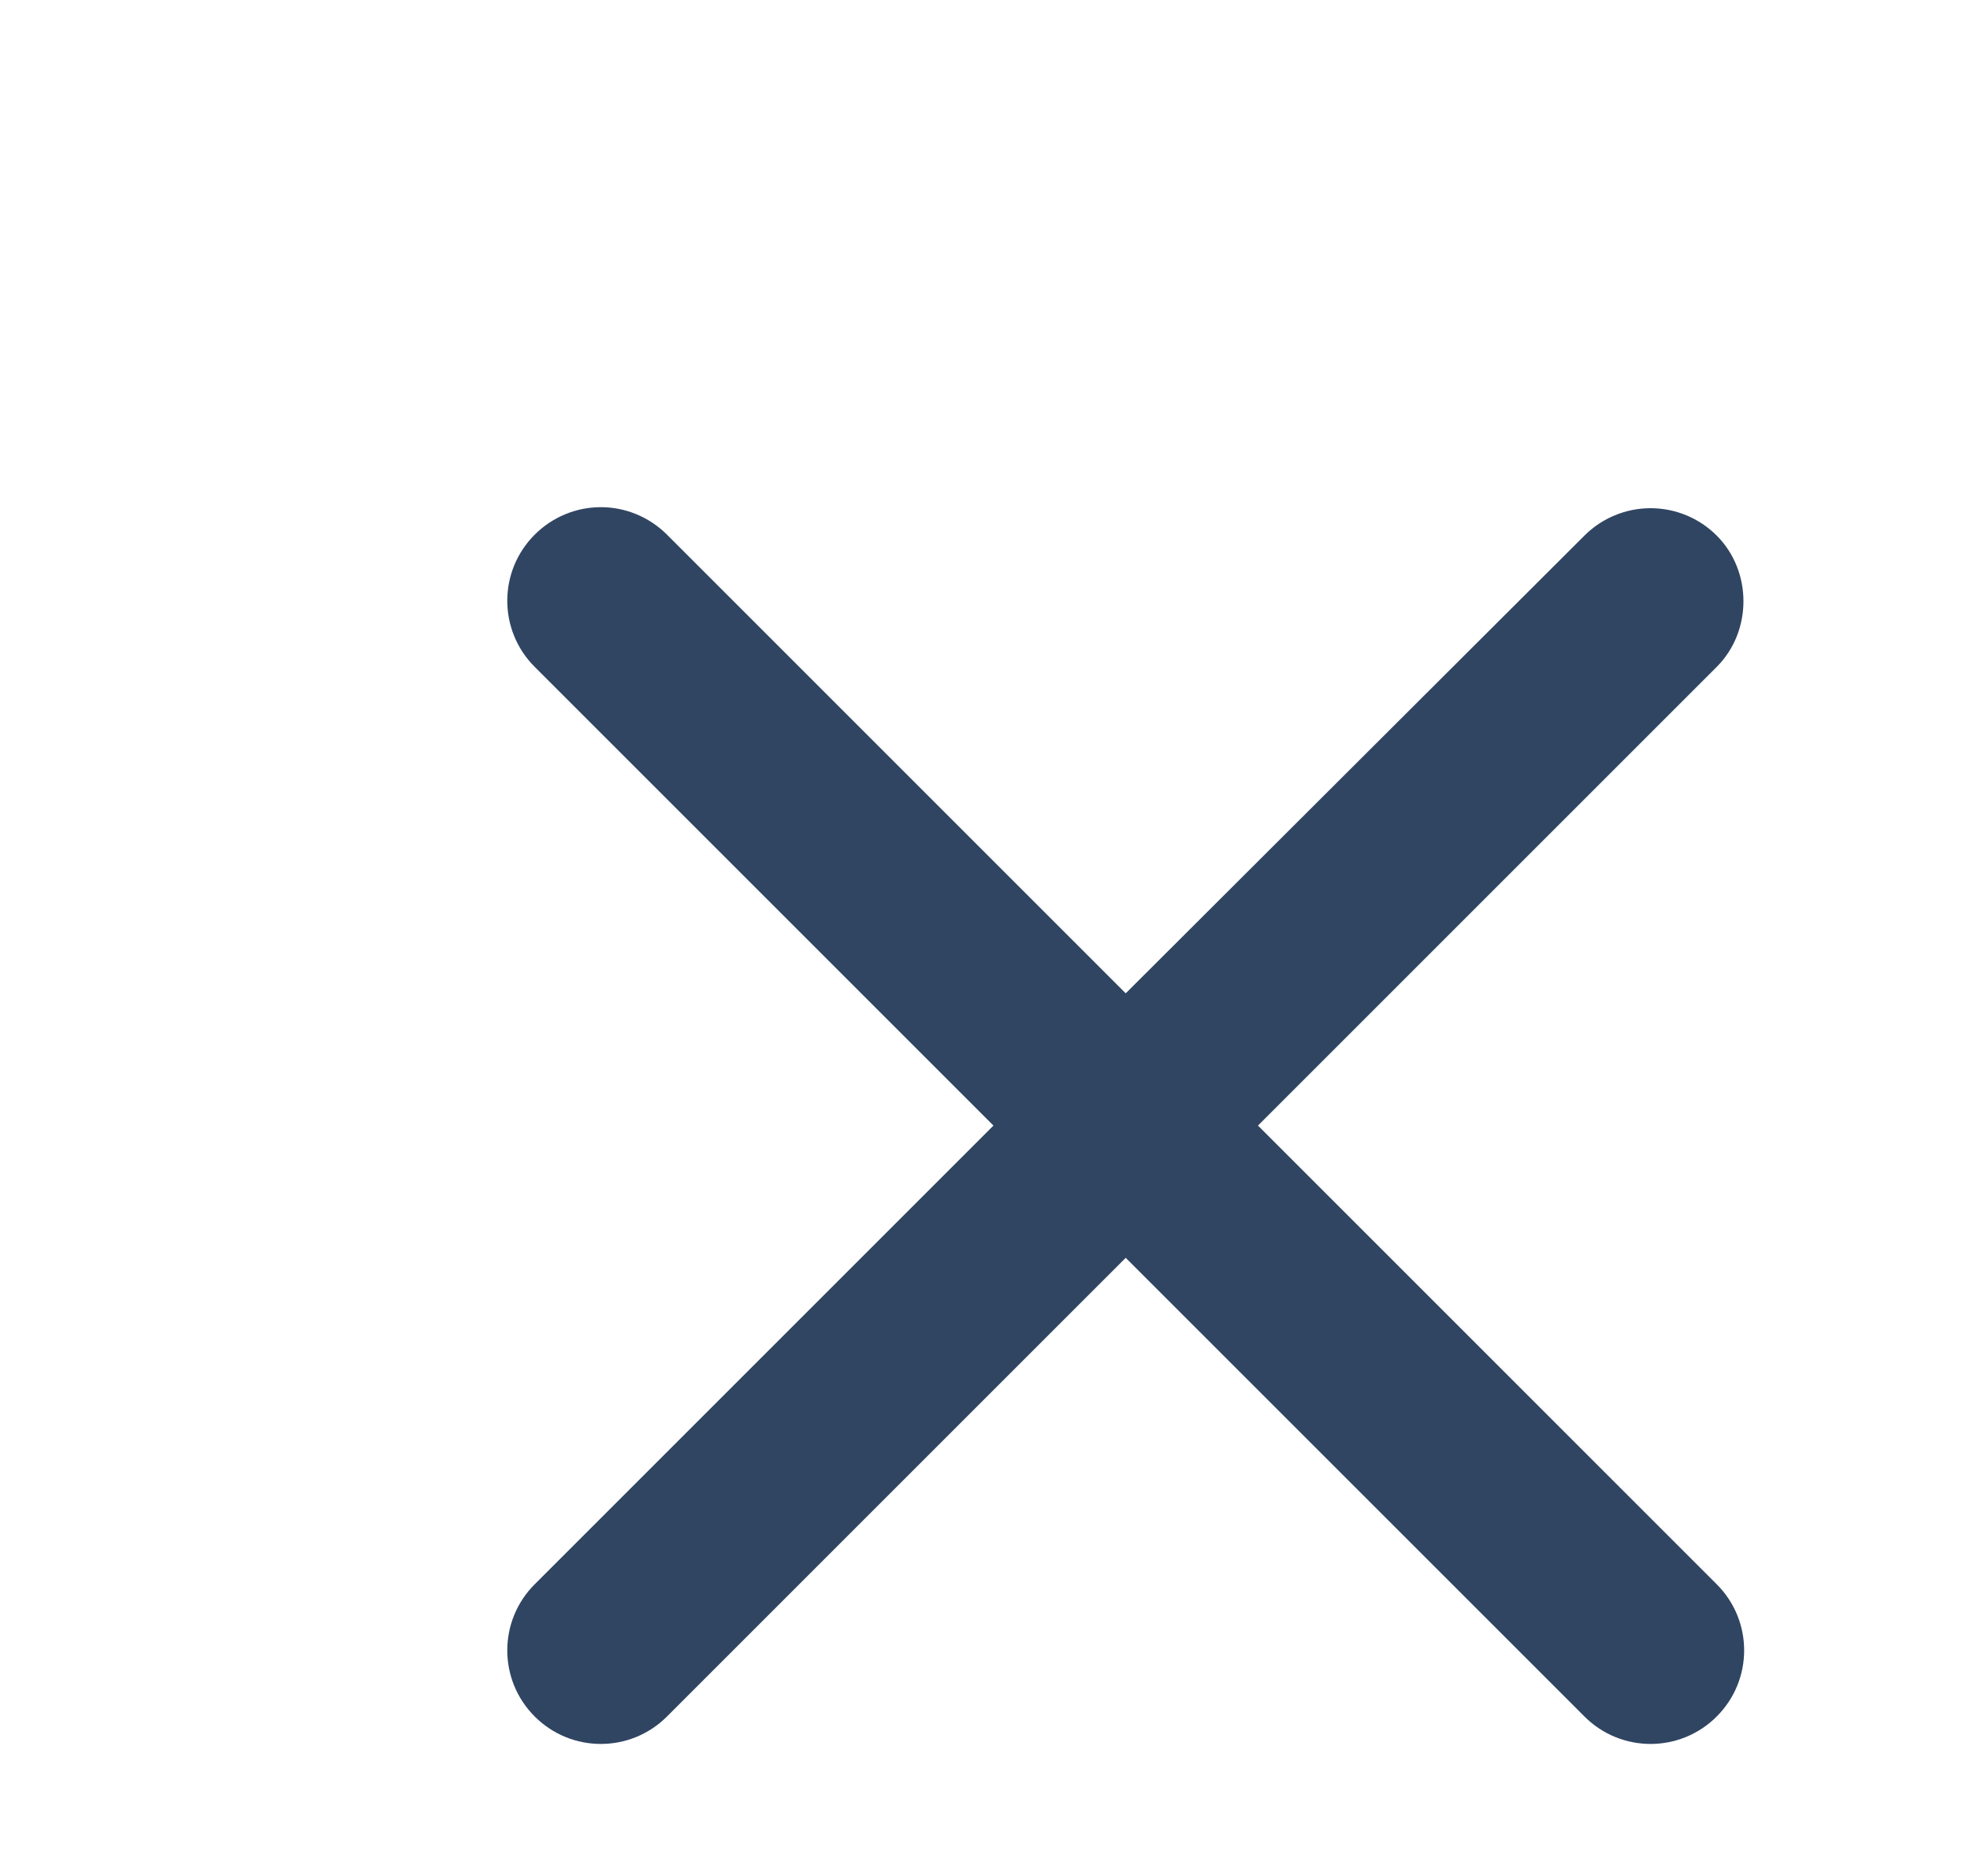
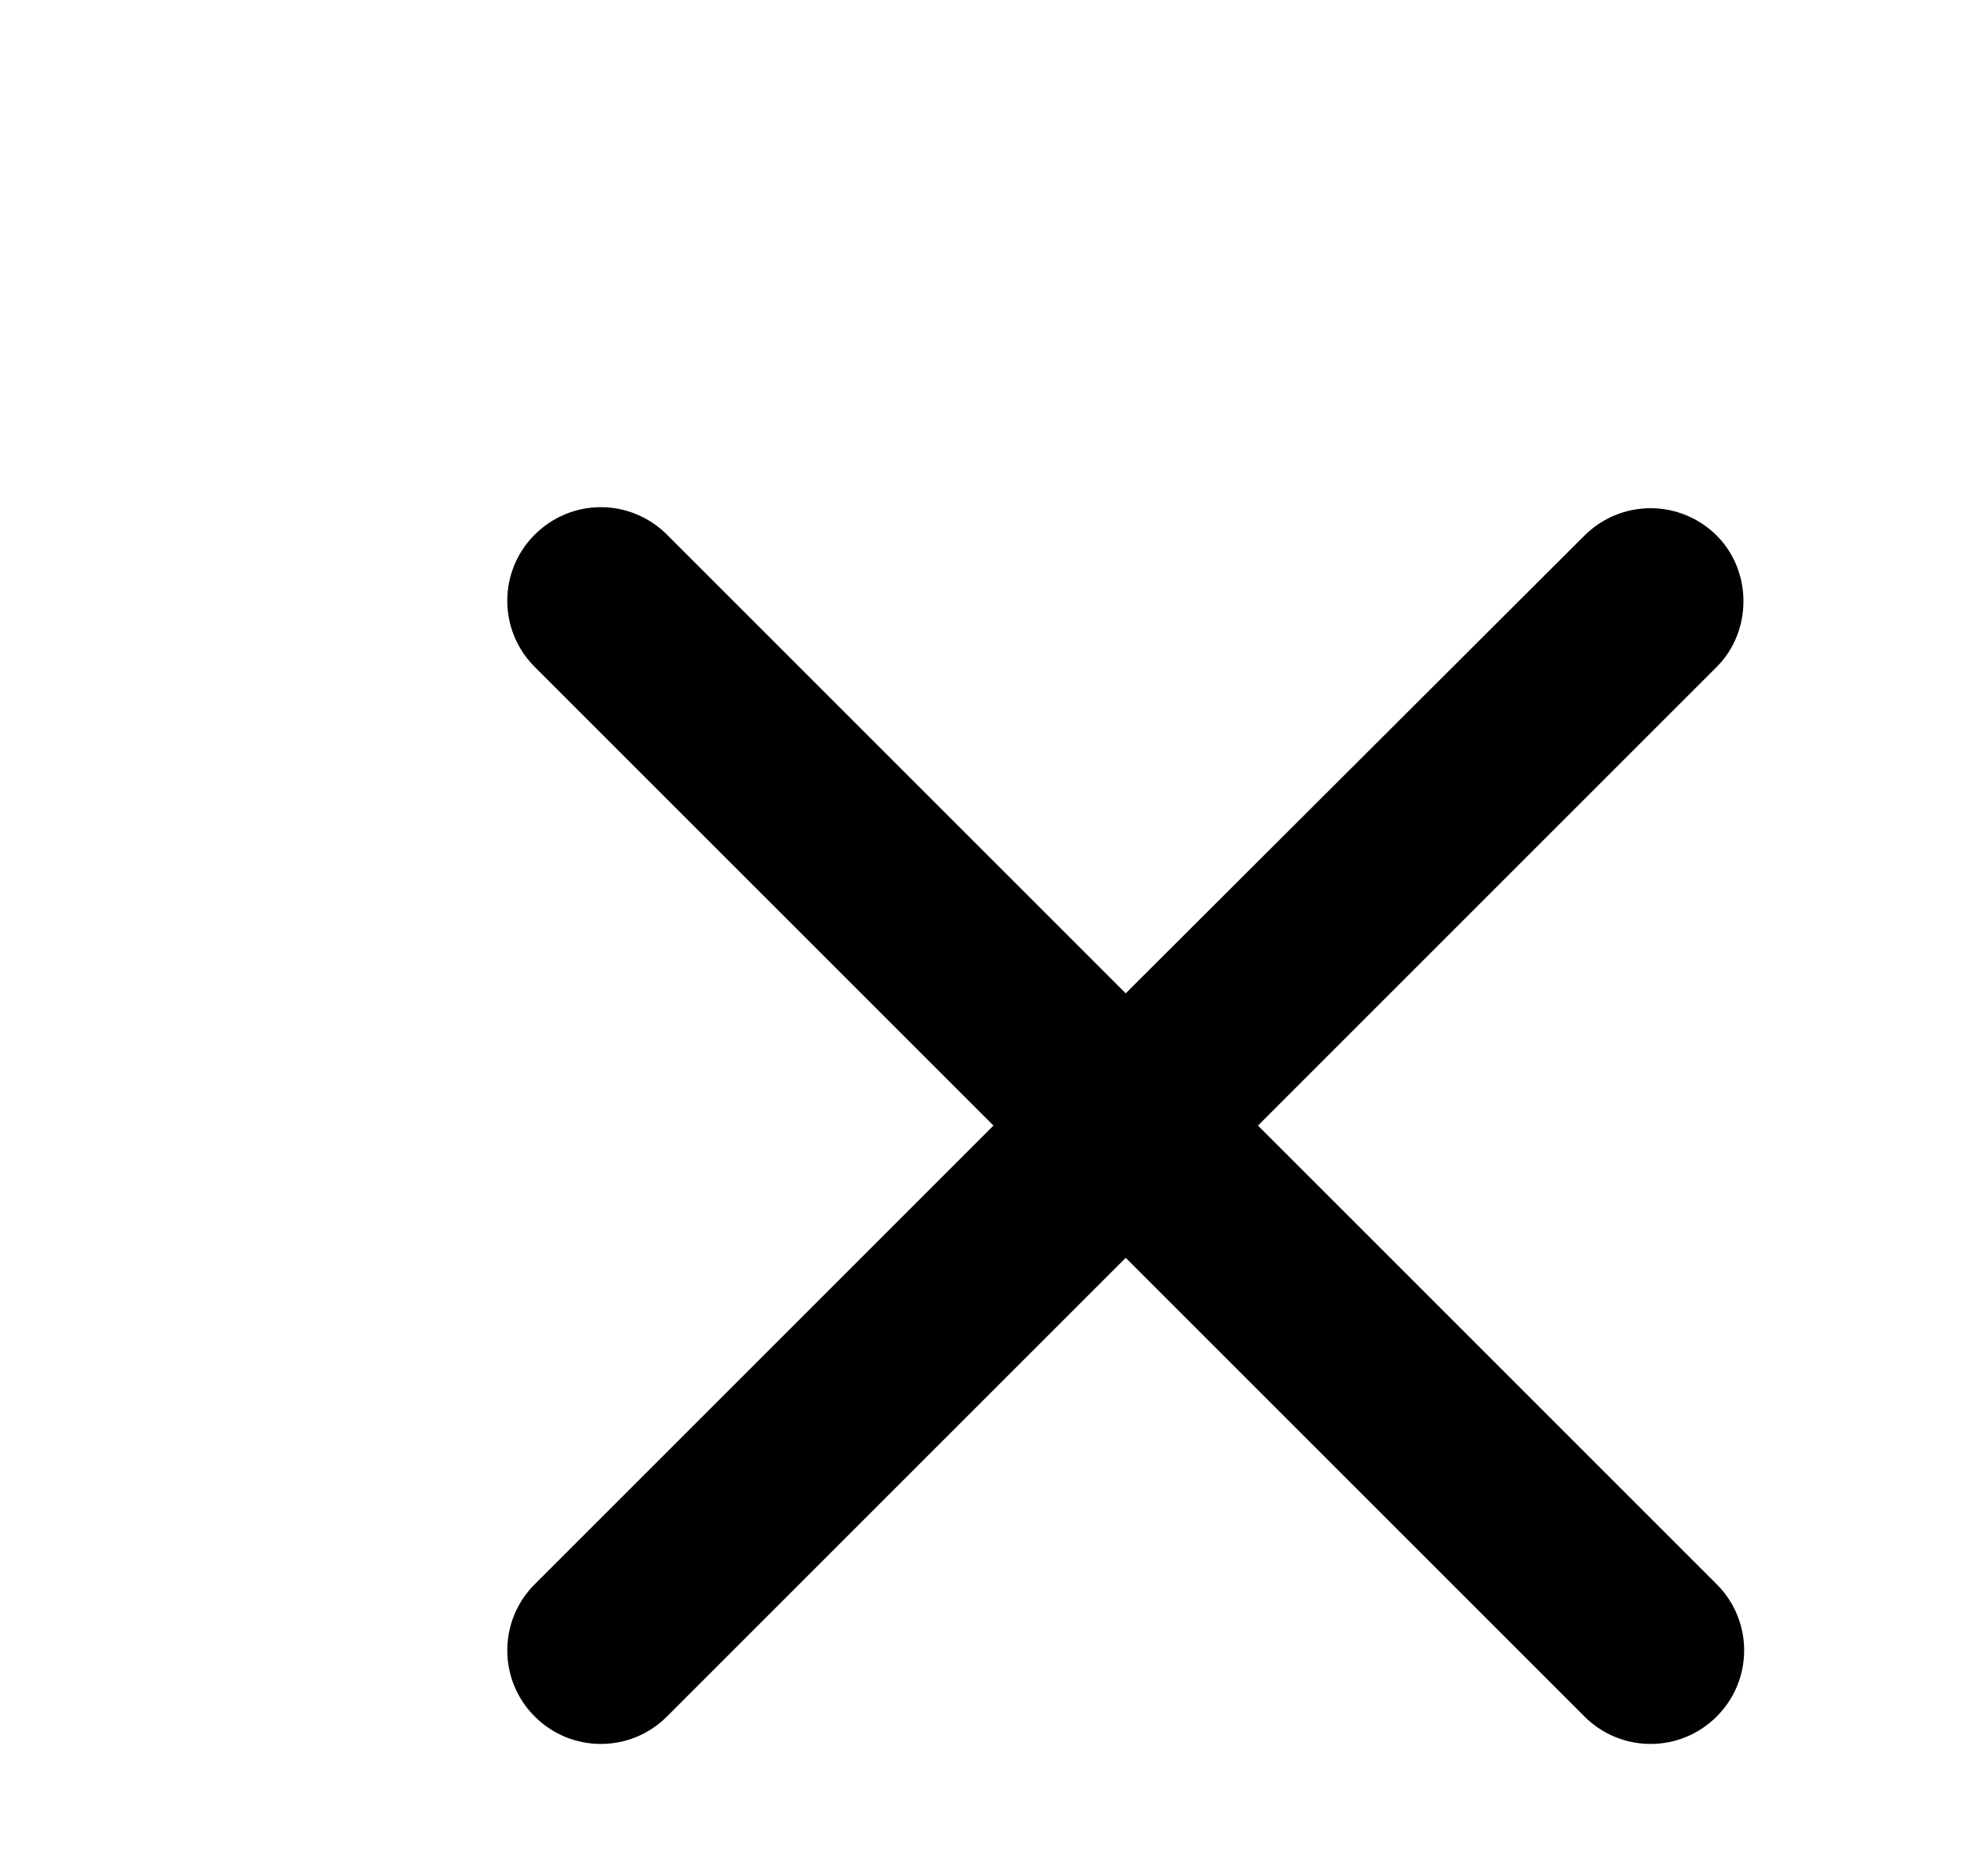
<svg xmlns="http://www.w3.org/2000/svg" width="auto" height="auto" viewBox="0 0 21 20" fill="none">
-   <path fill-rule="evenodd" clip-rule="evenodd" d="M18.3 5.71C18.113 5.523 17.86 5.418 17.595 5.418C17.331 5.418 17.077 5.523 16.89 5.71L12 10.59L7.11 5.7C6.923 5.513 6.669 5.407 6.405 5.407C6.14 5.407 5.887 5.513 5.7 5.7C5.31 6.09 5.31 6.72 5.7 7.11L10.59 12L5.7 16.89C5.31 17.28 5.31 17.91 5.7 18.3C6.09 18.69 6.72 18.69 7.11 18.3L12 13.41L16.89 18.3C17.28 18.69 17.91 18.69 18.3 18.3C18.69 17.91 18.69 17.28 18.3 16.89L13.41 12L18.3 7.11C18.68 6.73 18.68 6.09 18.3 5.71Z" fill="#304562" />
+   <path fill-rule="evenodd" clip-rule="evenodd" d="M18.3 5.71C18.113 5.523 17.86 5.418 17.595 5.418C17.331 5.418 17.077 5.523 16.89 5.71L12 10.59L7.11 5.7C6.923 5.513 6.669 5.407 6.405 5.407C6.14 5.407 5.887 5.513 5.7 5.7C5.31 6.09 5.31 6.72 5.7 7.11L10.59 12L5.7 16.89C5.31 17.28 5.31 17.91 5.7 18.3C6.09 18.69 6.72 18.69 7.11 18.3L12 13.41L16.89 18.3C17.28 18.69 17.91 18.69 18.3 18.3C18.69 17.91 18.69 17.28 18.3 16.89L13.41 12L18.3 7.11C18.68 6.73 18.68 6.09 18.3 5.71Z" fill="black" />
</svg>
